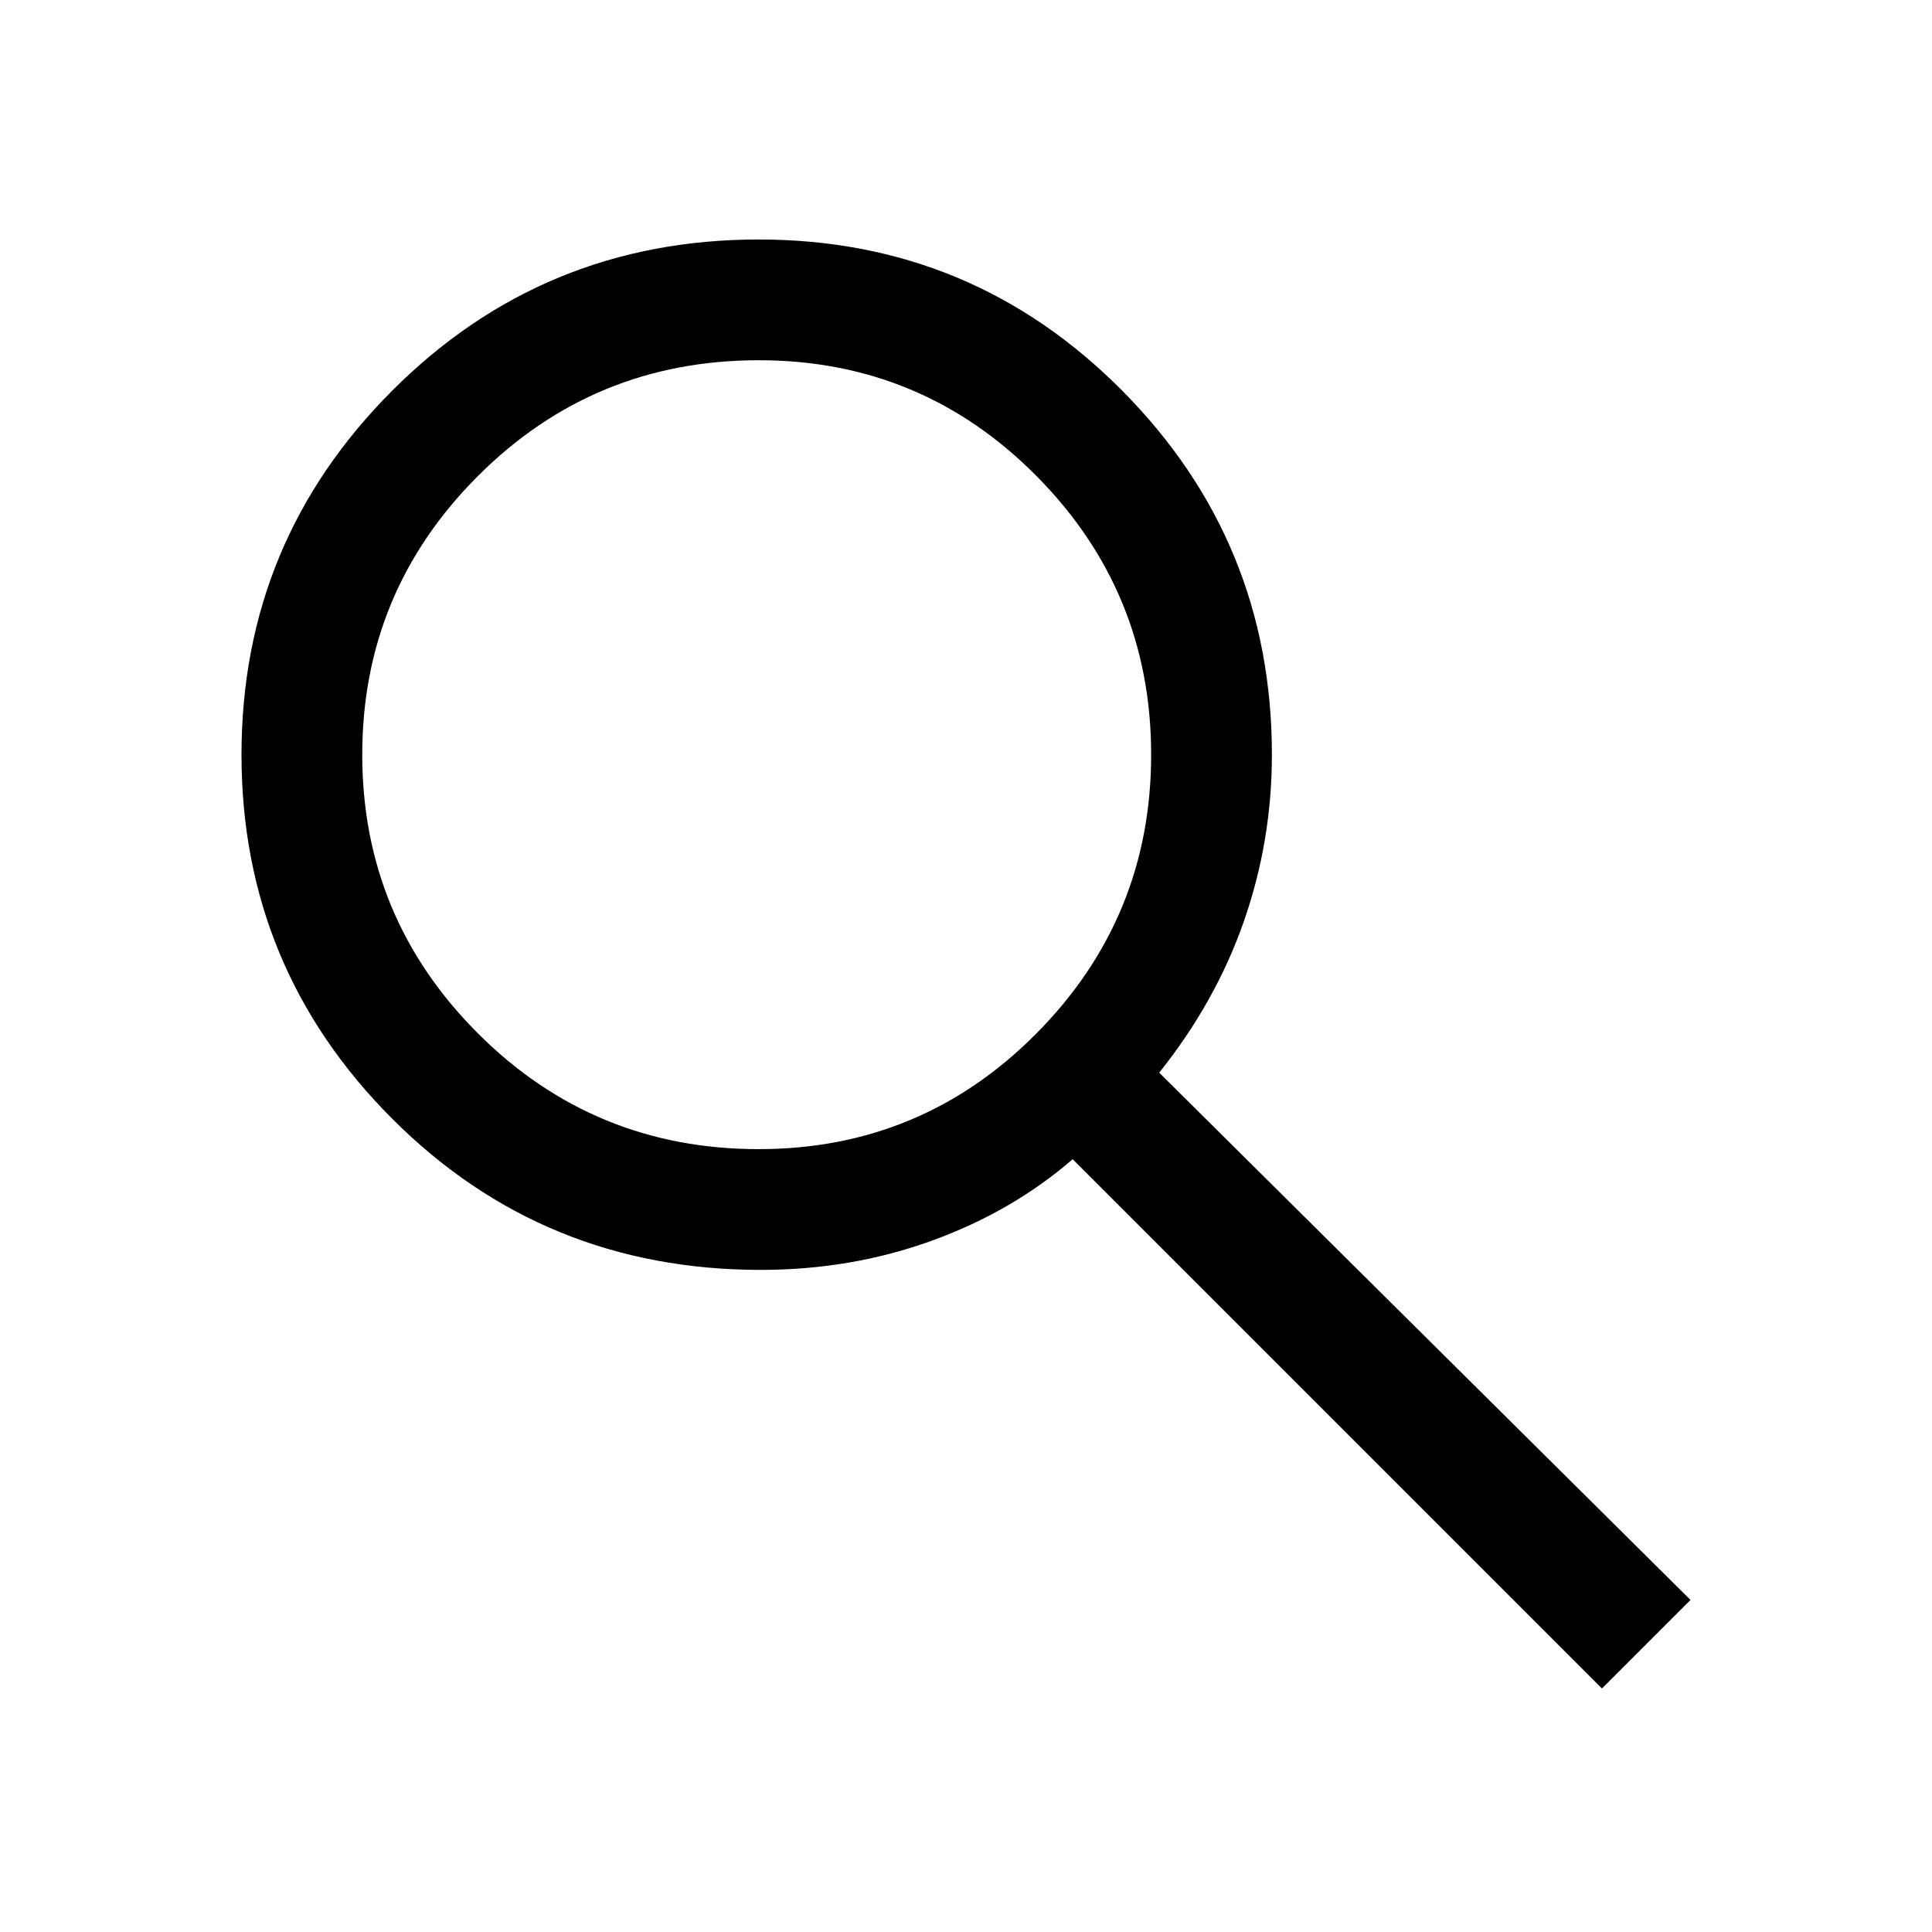
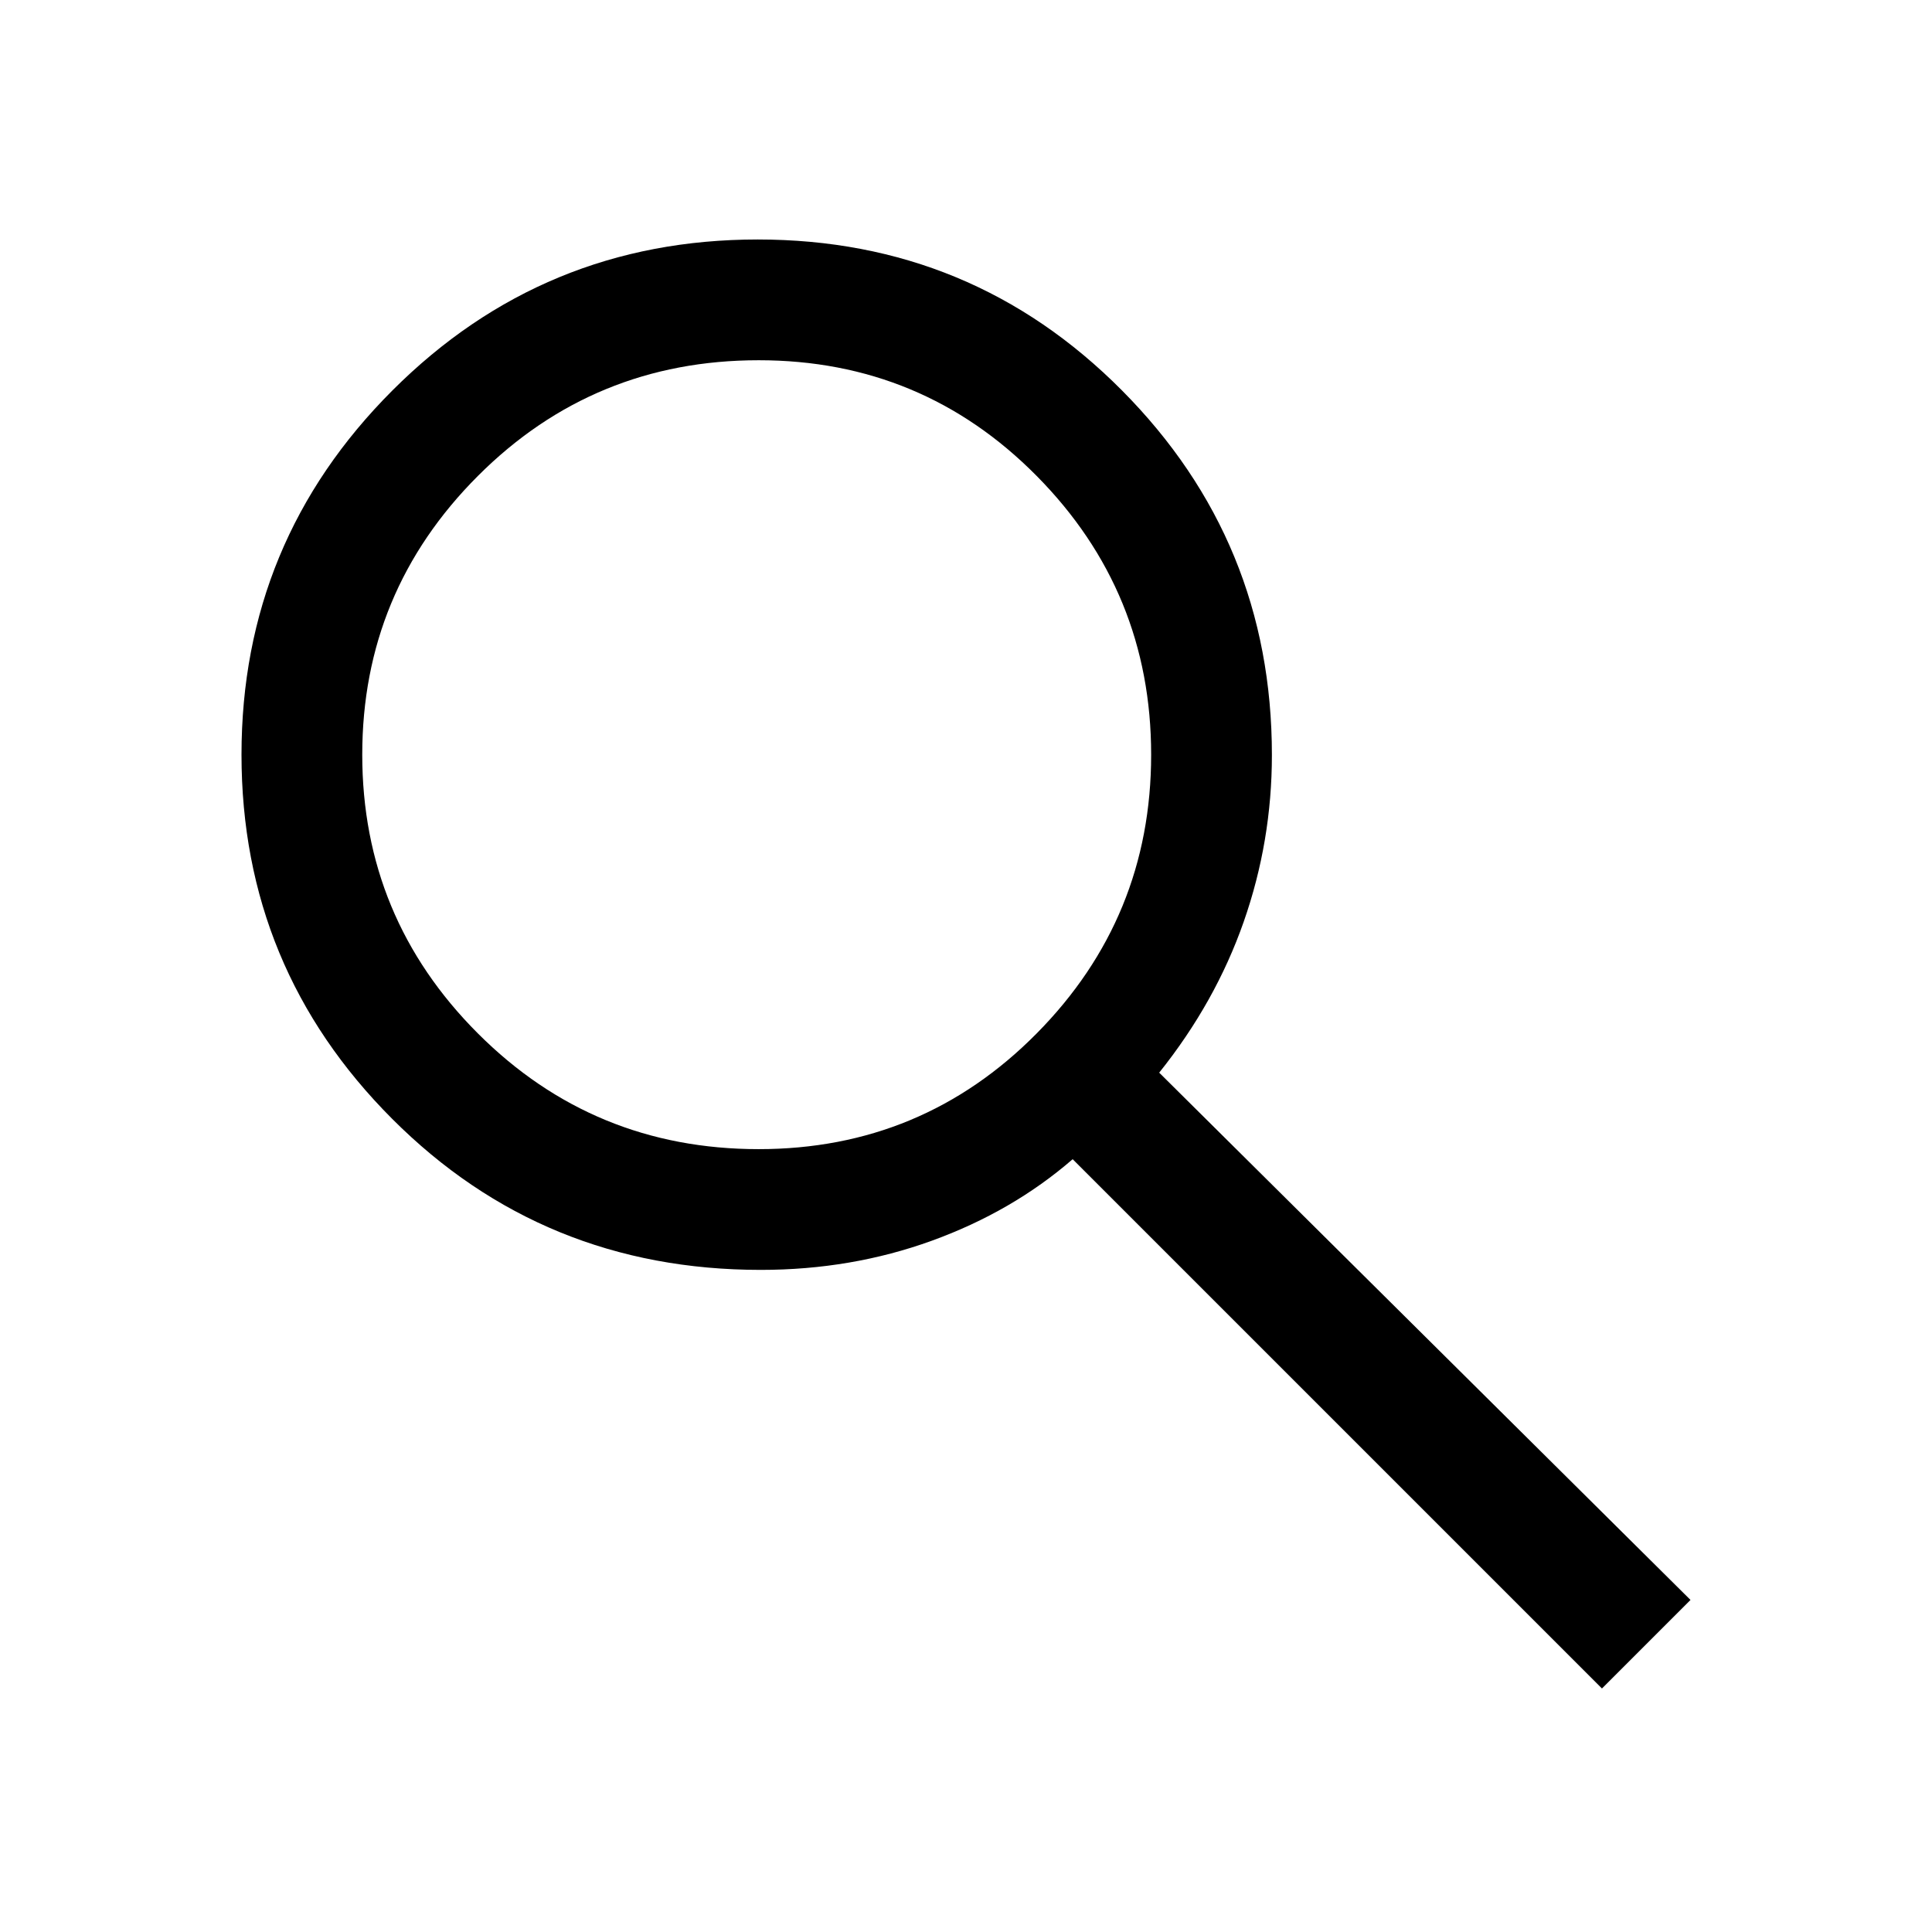
- <svg xmlns="http://www.w3.org/2000/svg" height="48" width="48" viewBox="0 0 48 48">
-   <path d="M39.8 41.95 26.65 28.8q-1.5 1.3-3.5 2.025-2 .725-4.25.725-5.4 0-9.15-3.75T6 18.75q0-5.3 3.75-9.05 3.75-3.75 9.1-3.75 5.3 0 9.025 3.75 3.725 3.75 3.725 9.05 0 2.15-.7 4.15-.7 2-2.1 3.75L42 39.75Zm-20.95-13.4q4.05 0 6.9-2.875Q28.6 22.8 28.6 18.75t-2.85-6.925Q22.9 8.95 18.85 8.95q-4.1 0-6.975 2.875T9 18.75q0 4.05 2.875 6.925t6.975 2.875Z" />
+ <svg xmlns="http://www.w3.org/2000/svg" height="48" viewBox="0 96 960 960" width="48">
+   <path d="M796 935 533 672q-30 26-69.959 40.5T378 727q-108.162 0-183.081-75Q120 577 120 471t75-181q75-75 181.5-75t181 75Q632 365 632 471.15 632 514 618 554q-14 40-42 75l264 262-44 44ZM377 667q81.25 0 138.125-57.5T572 471q0-81-56.875-138.5T377 275q-82.083 0-139.542 57.5Q180 390 180 471t57.458 138.5Q294.917 667 377 667Z" />
</svg>
